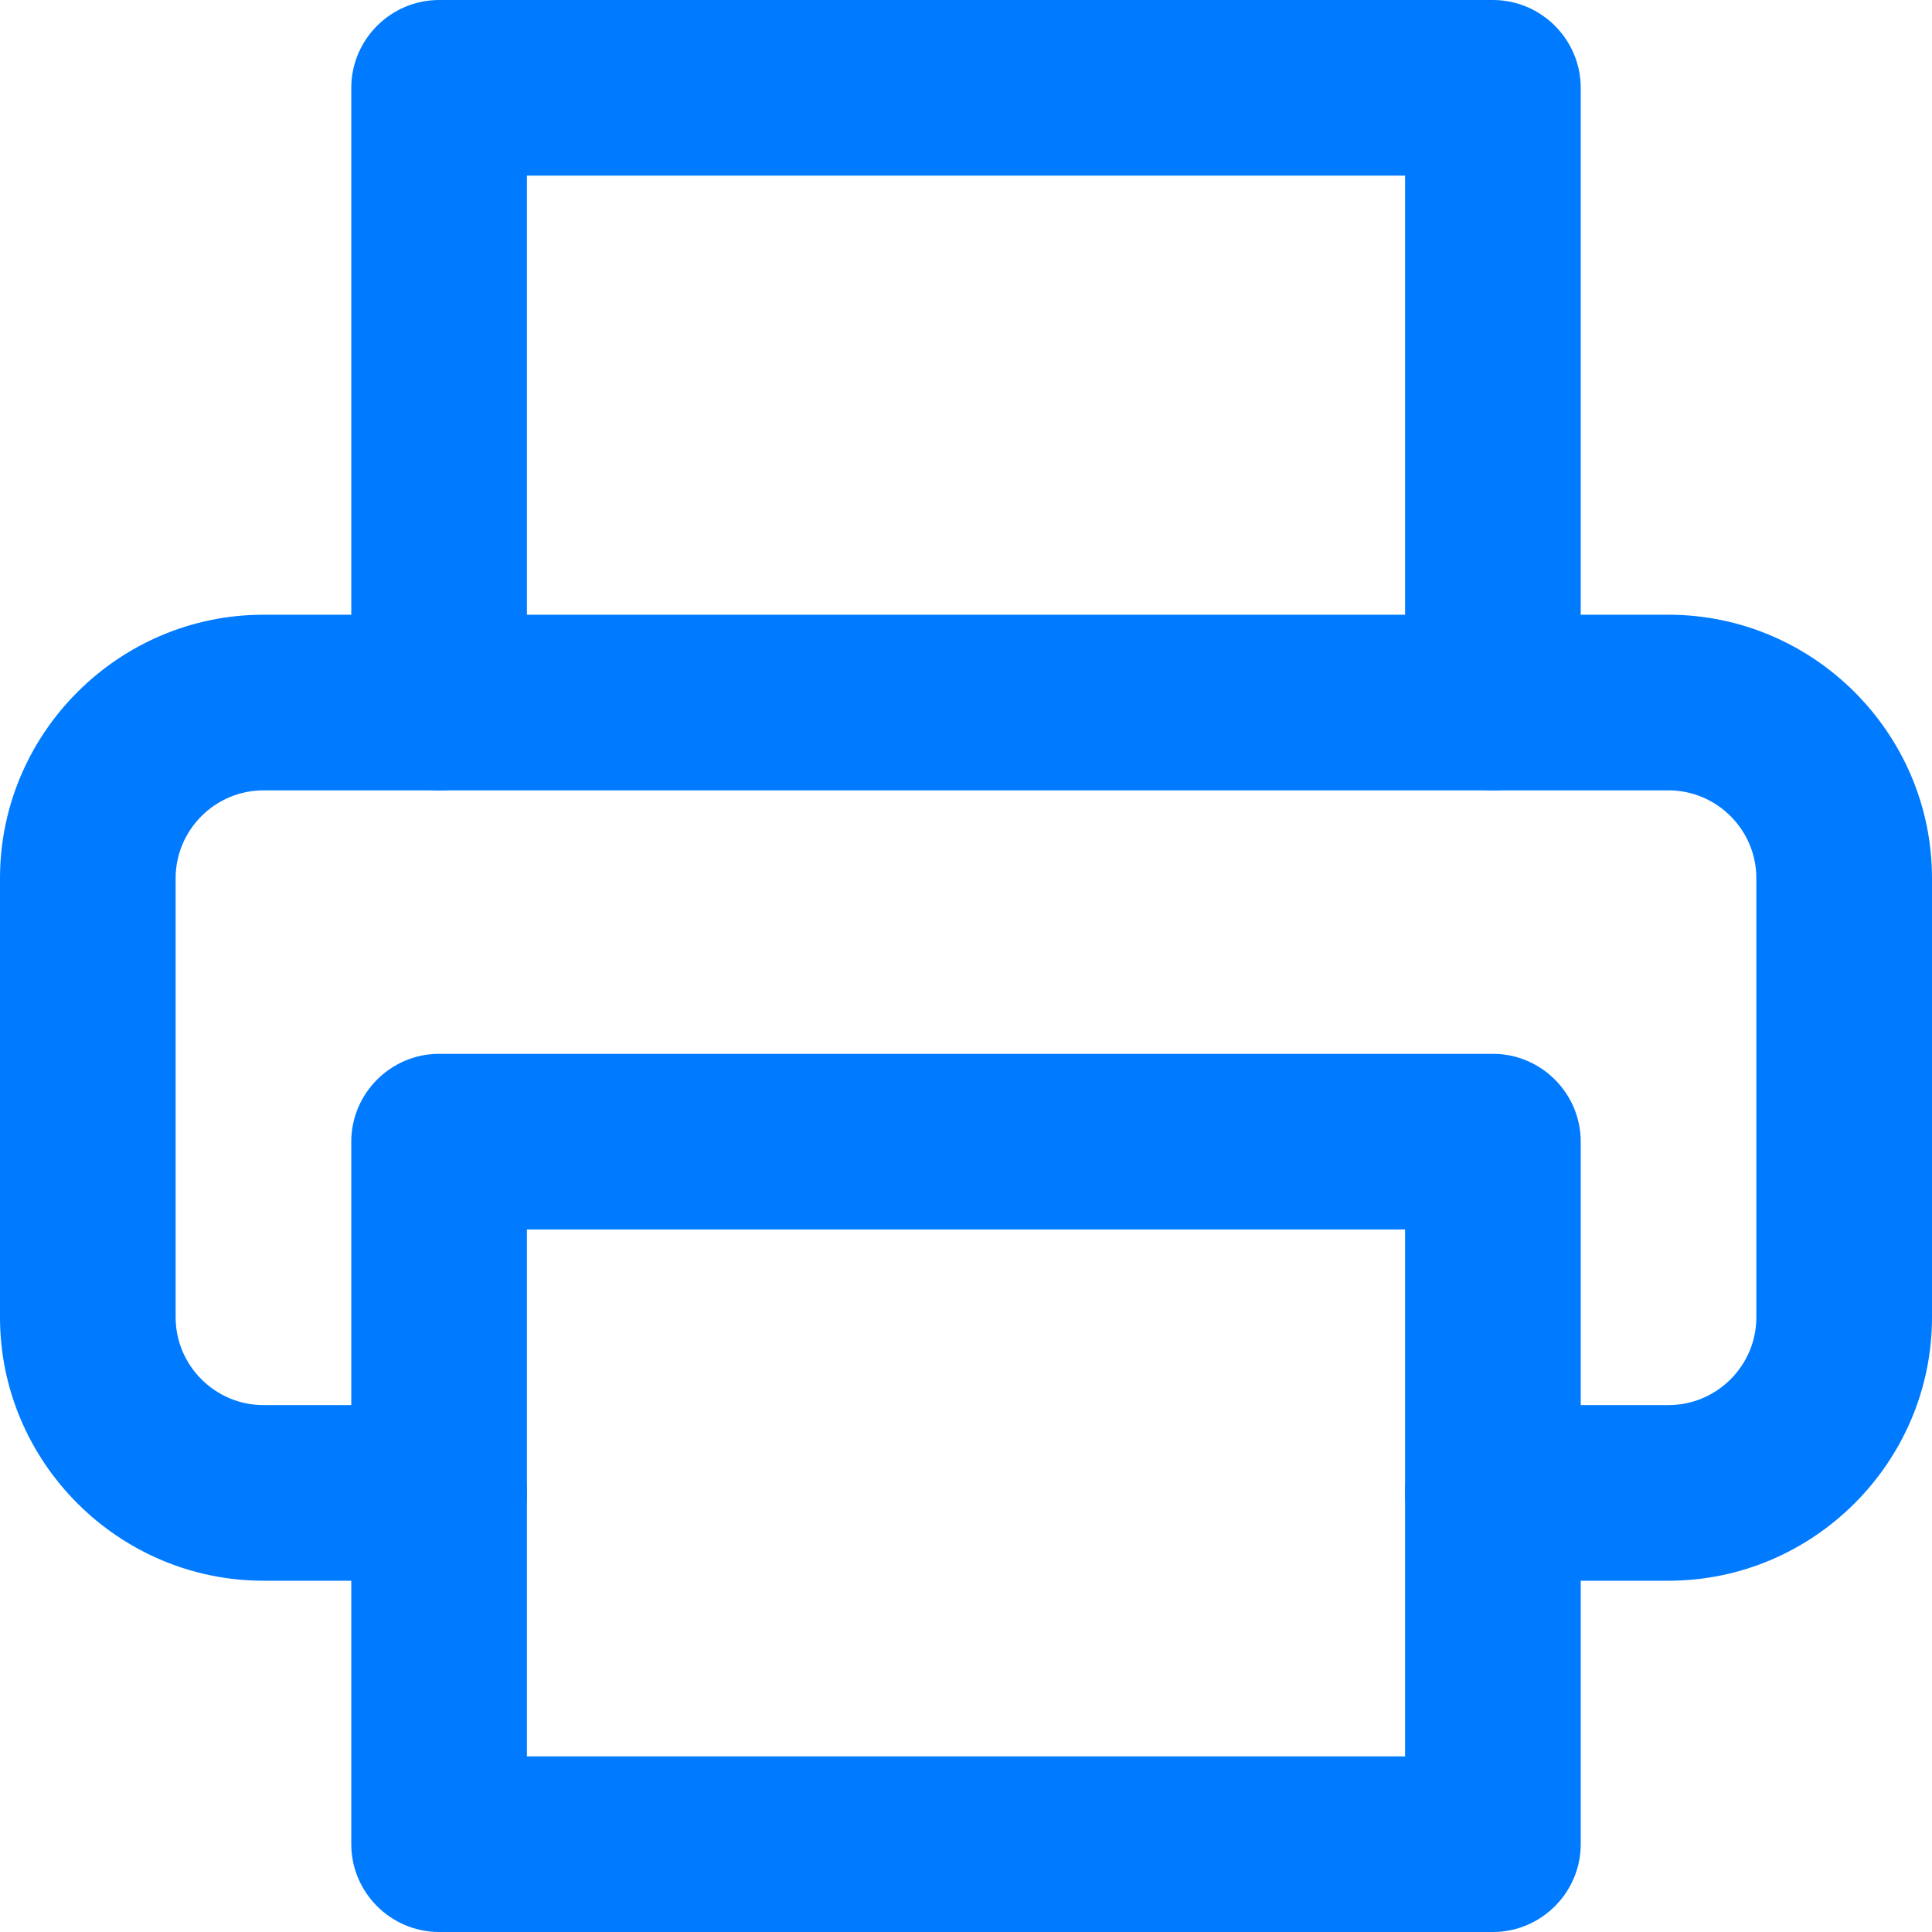
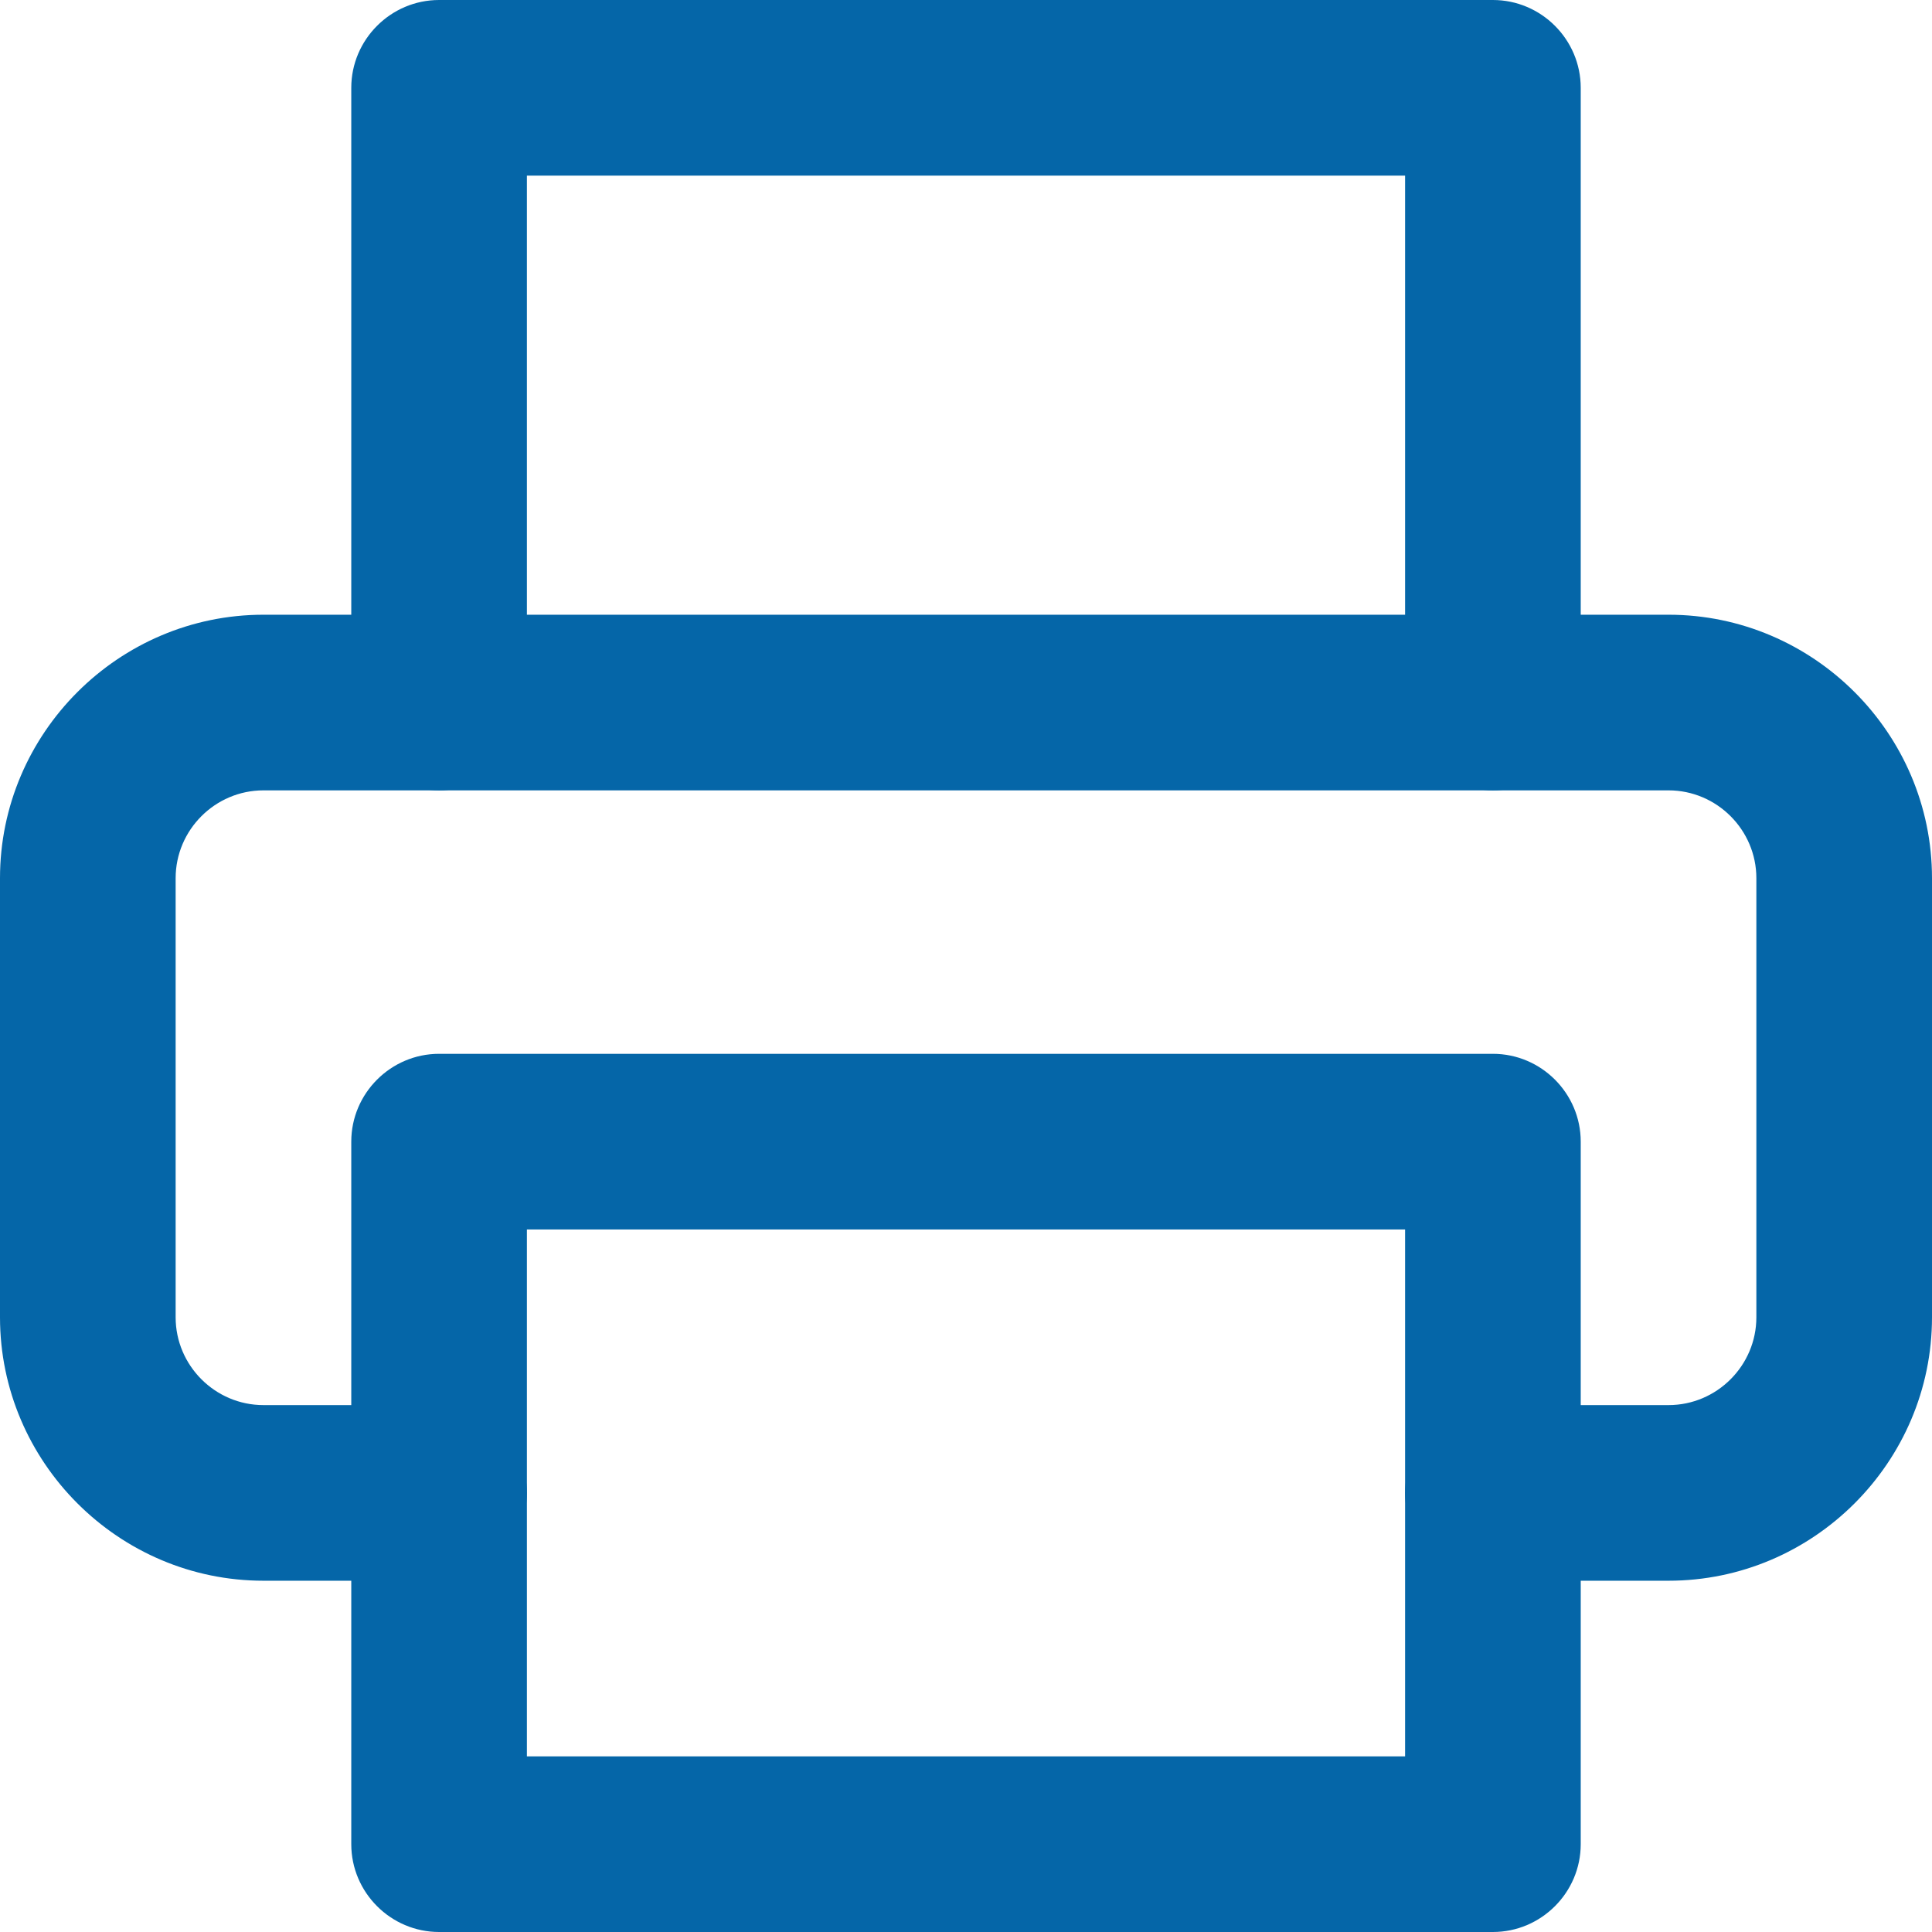
<svg xmlns="http://www.w3.org/2000/svg" width="22" height="22" viewBox="0 0 22 22" fill="none">
-   <path d="M17 9C16.45 9 16 8.55 16 8V2H6V8C6 8.55 5.55 9 5 9C4.45 9 4 8.55 4 8V1C4 0.45 4.45 0 5 0H17C17.55 0 18 0.45 18 1V8C18 8.55 17.55 9 17 9Z" fill="#007BFF" />
-   <path d="M19 18H17C16.45 18 16 17.55 16 17C16 16.45 16.45 16 17 16H19C19.55 16 20 15.55 20 15V10C20 9.45 19.55 9 19 9H3C2.45 9 2 9.45 2 10V15C2 15.55 2.45 16 3 16H5C5.55 16 6 16.45 6 17C6 17.55 5.55 18 5 18H3C1.35 18 0 16.65 0 15V10C0 8.35 1.35 7 3 7H19C20.65 7 22 8.35 22 10V15C22 16.65 20.65 18 19 18Z" fill="#007BFF" />
-   <path d="M17 22H5C4.45 22 4 21.55 4 21V13C4 12.45 4.45 12 5 12H17C17.55 12 18 12.45 18 13V21C18 21.55 17.55 22 17 22ZM6 20H16V14H6V20Z" fill="#007BFF" />
+   <path d="M17 9C16.45 9 16 8.55 16 8V2H6V8C6 8.55 5.55 9 5 9C4.45 9 4 8.55 4 8V1C4 0.45 4.45 0 5 0H17C17.55 0 18 0.45 18 1V8C18 8.55 17.55 9 17 9Z" fill="#0566A8" />
+   <path d="M19 18H17C16.45 18 16 17.55 16 17C16 16.45 16.45 16 17 16H19C19.55 16 20 15.55 20 15V10C20 9.45 19.55 9 19 9H3C2.45 9 2 9.45 2 10V15C2 15.55 2.45 16 3 16H5C5.55 16 6 16.45 6 17C6 17.55 5.55 18 5 18H3C1.35 18 0 16.65 0 15V10C0 8.35 1.35 7 3 7H19C20.65 7 22 8.35 22 10V15C22 16.65 20.65 18 19 18Z" fill="#0566A8" />
+   <path d="M17 22H5C4.45 22 4 21.55 4 21V13C4 12.45 4.45 12 5 12H17C17.55 12 18 12.45 18 13V21C18 21.55 17.55 22 17 22ZM6 20H16V14H6V20Z" fill="#0566A8" />
</svg>
